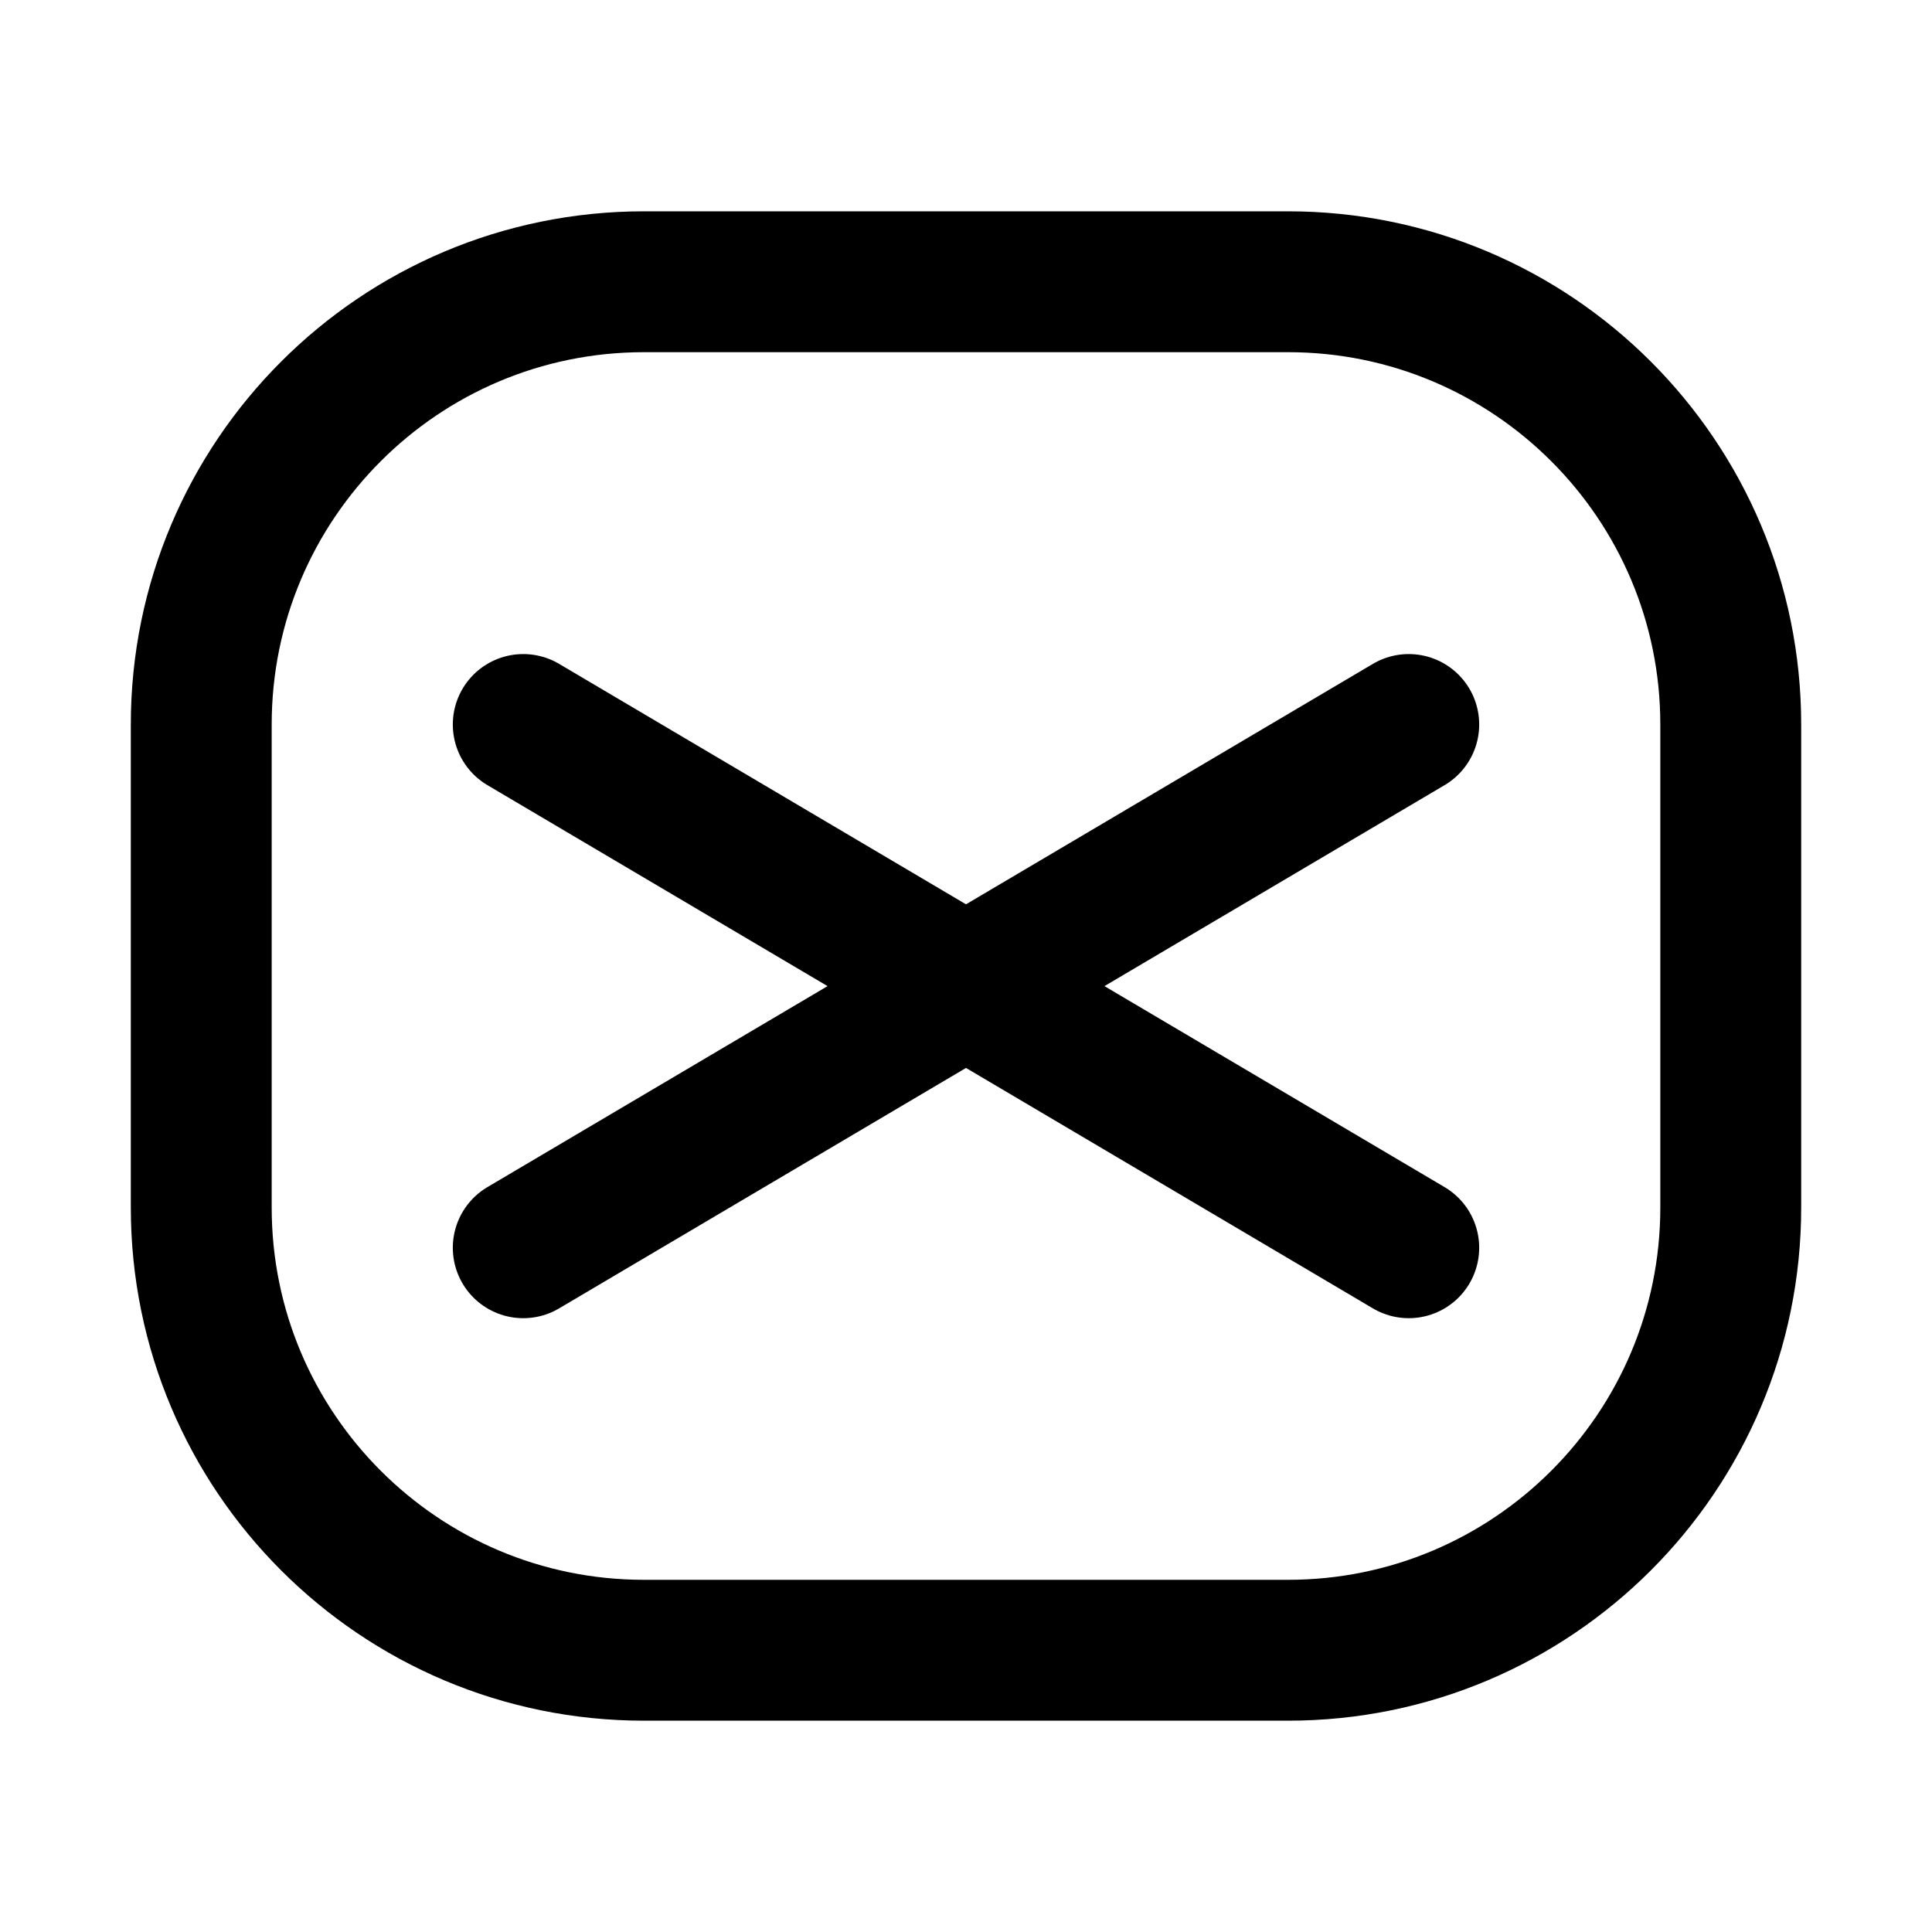
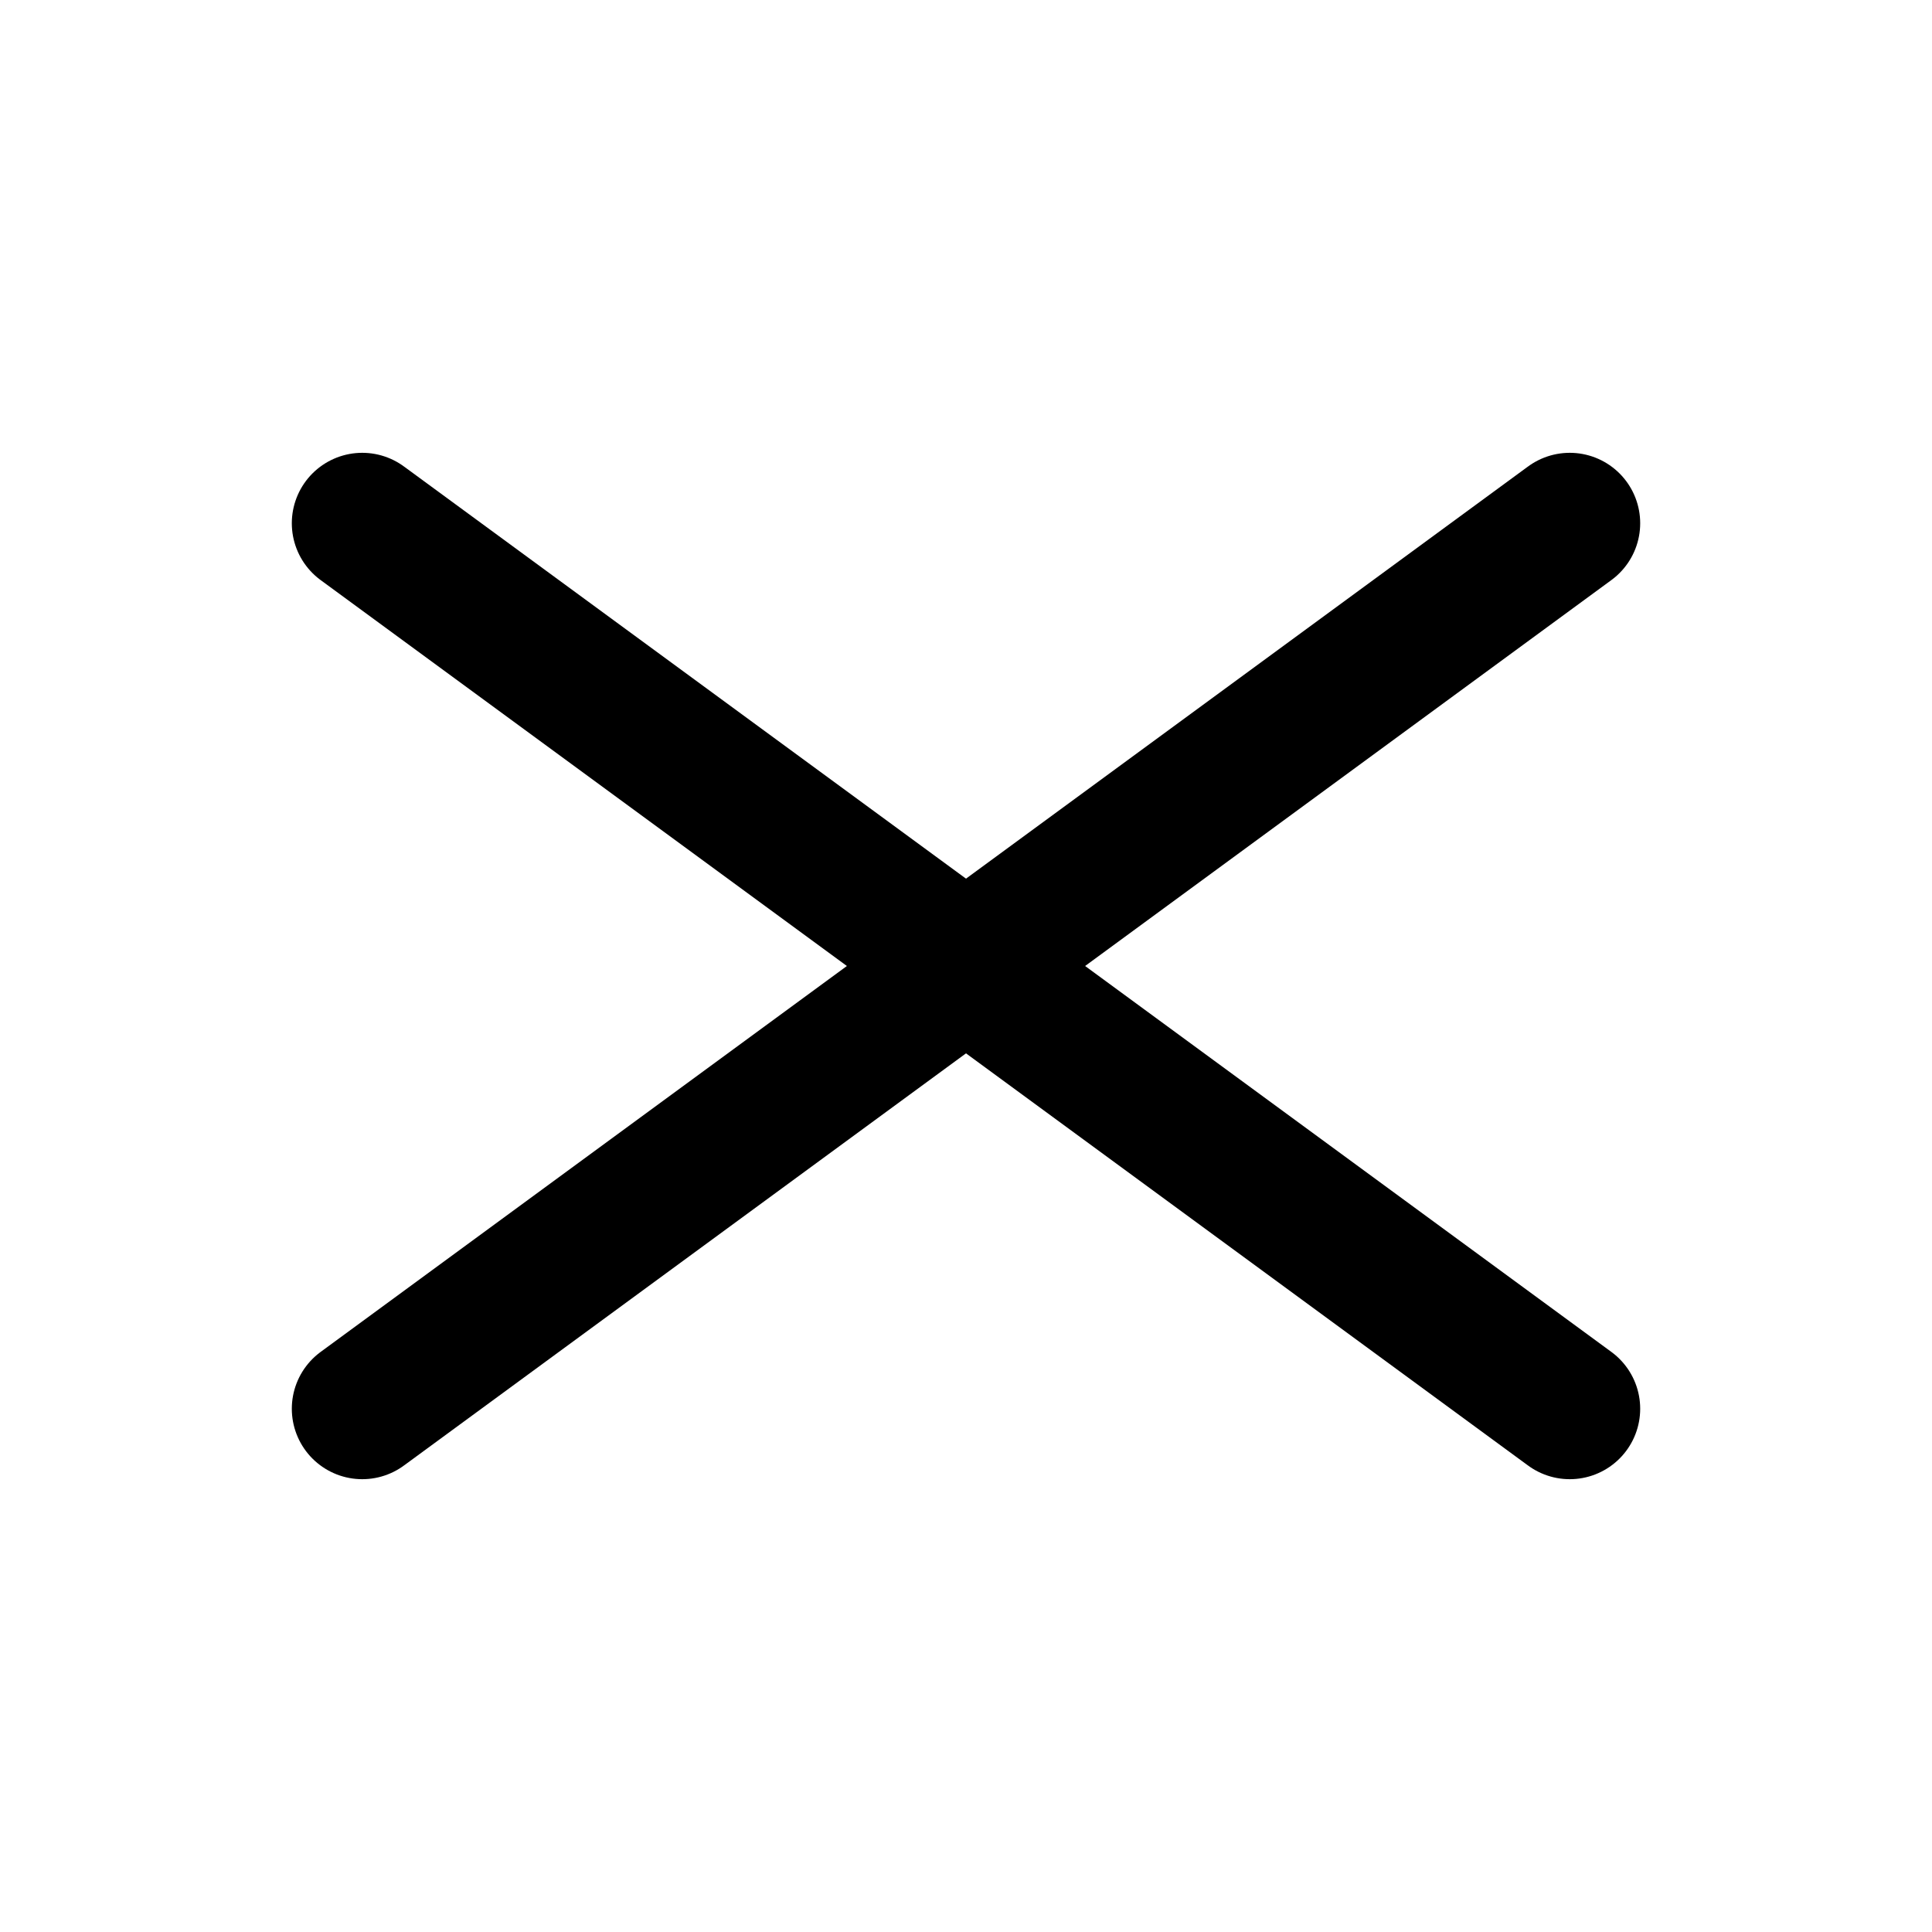
<svg xmlns="http://www.w3.org/2000/svg" viewBox="0 0 24 24" fill="none" stroke="currentColor" stroke-width="1.75" stroke-linecap="round" stroke-linejoin="round">
-   <path d="M2.5 9 A5.5 5.5 0 0 1 8 3.5 L16 3.5 A5.5 5.5 0 0 1 21.5 9 L21.5 15 A5.5 5.5 0 0 1 16 20.5 L8 20.5 A5.5 5.5 0 0 1 2.5 15 Z" />
-   <path d="M6.5 9 L17.5 15.5" />
-   <path d="M17.5 9 L6.5 15.5" />
+   <path d="M4.5 6.5 L19.5 17.5" />
+   <path d="M19.5 6.5 L4.5 17.5" />
</svg>
